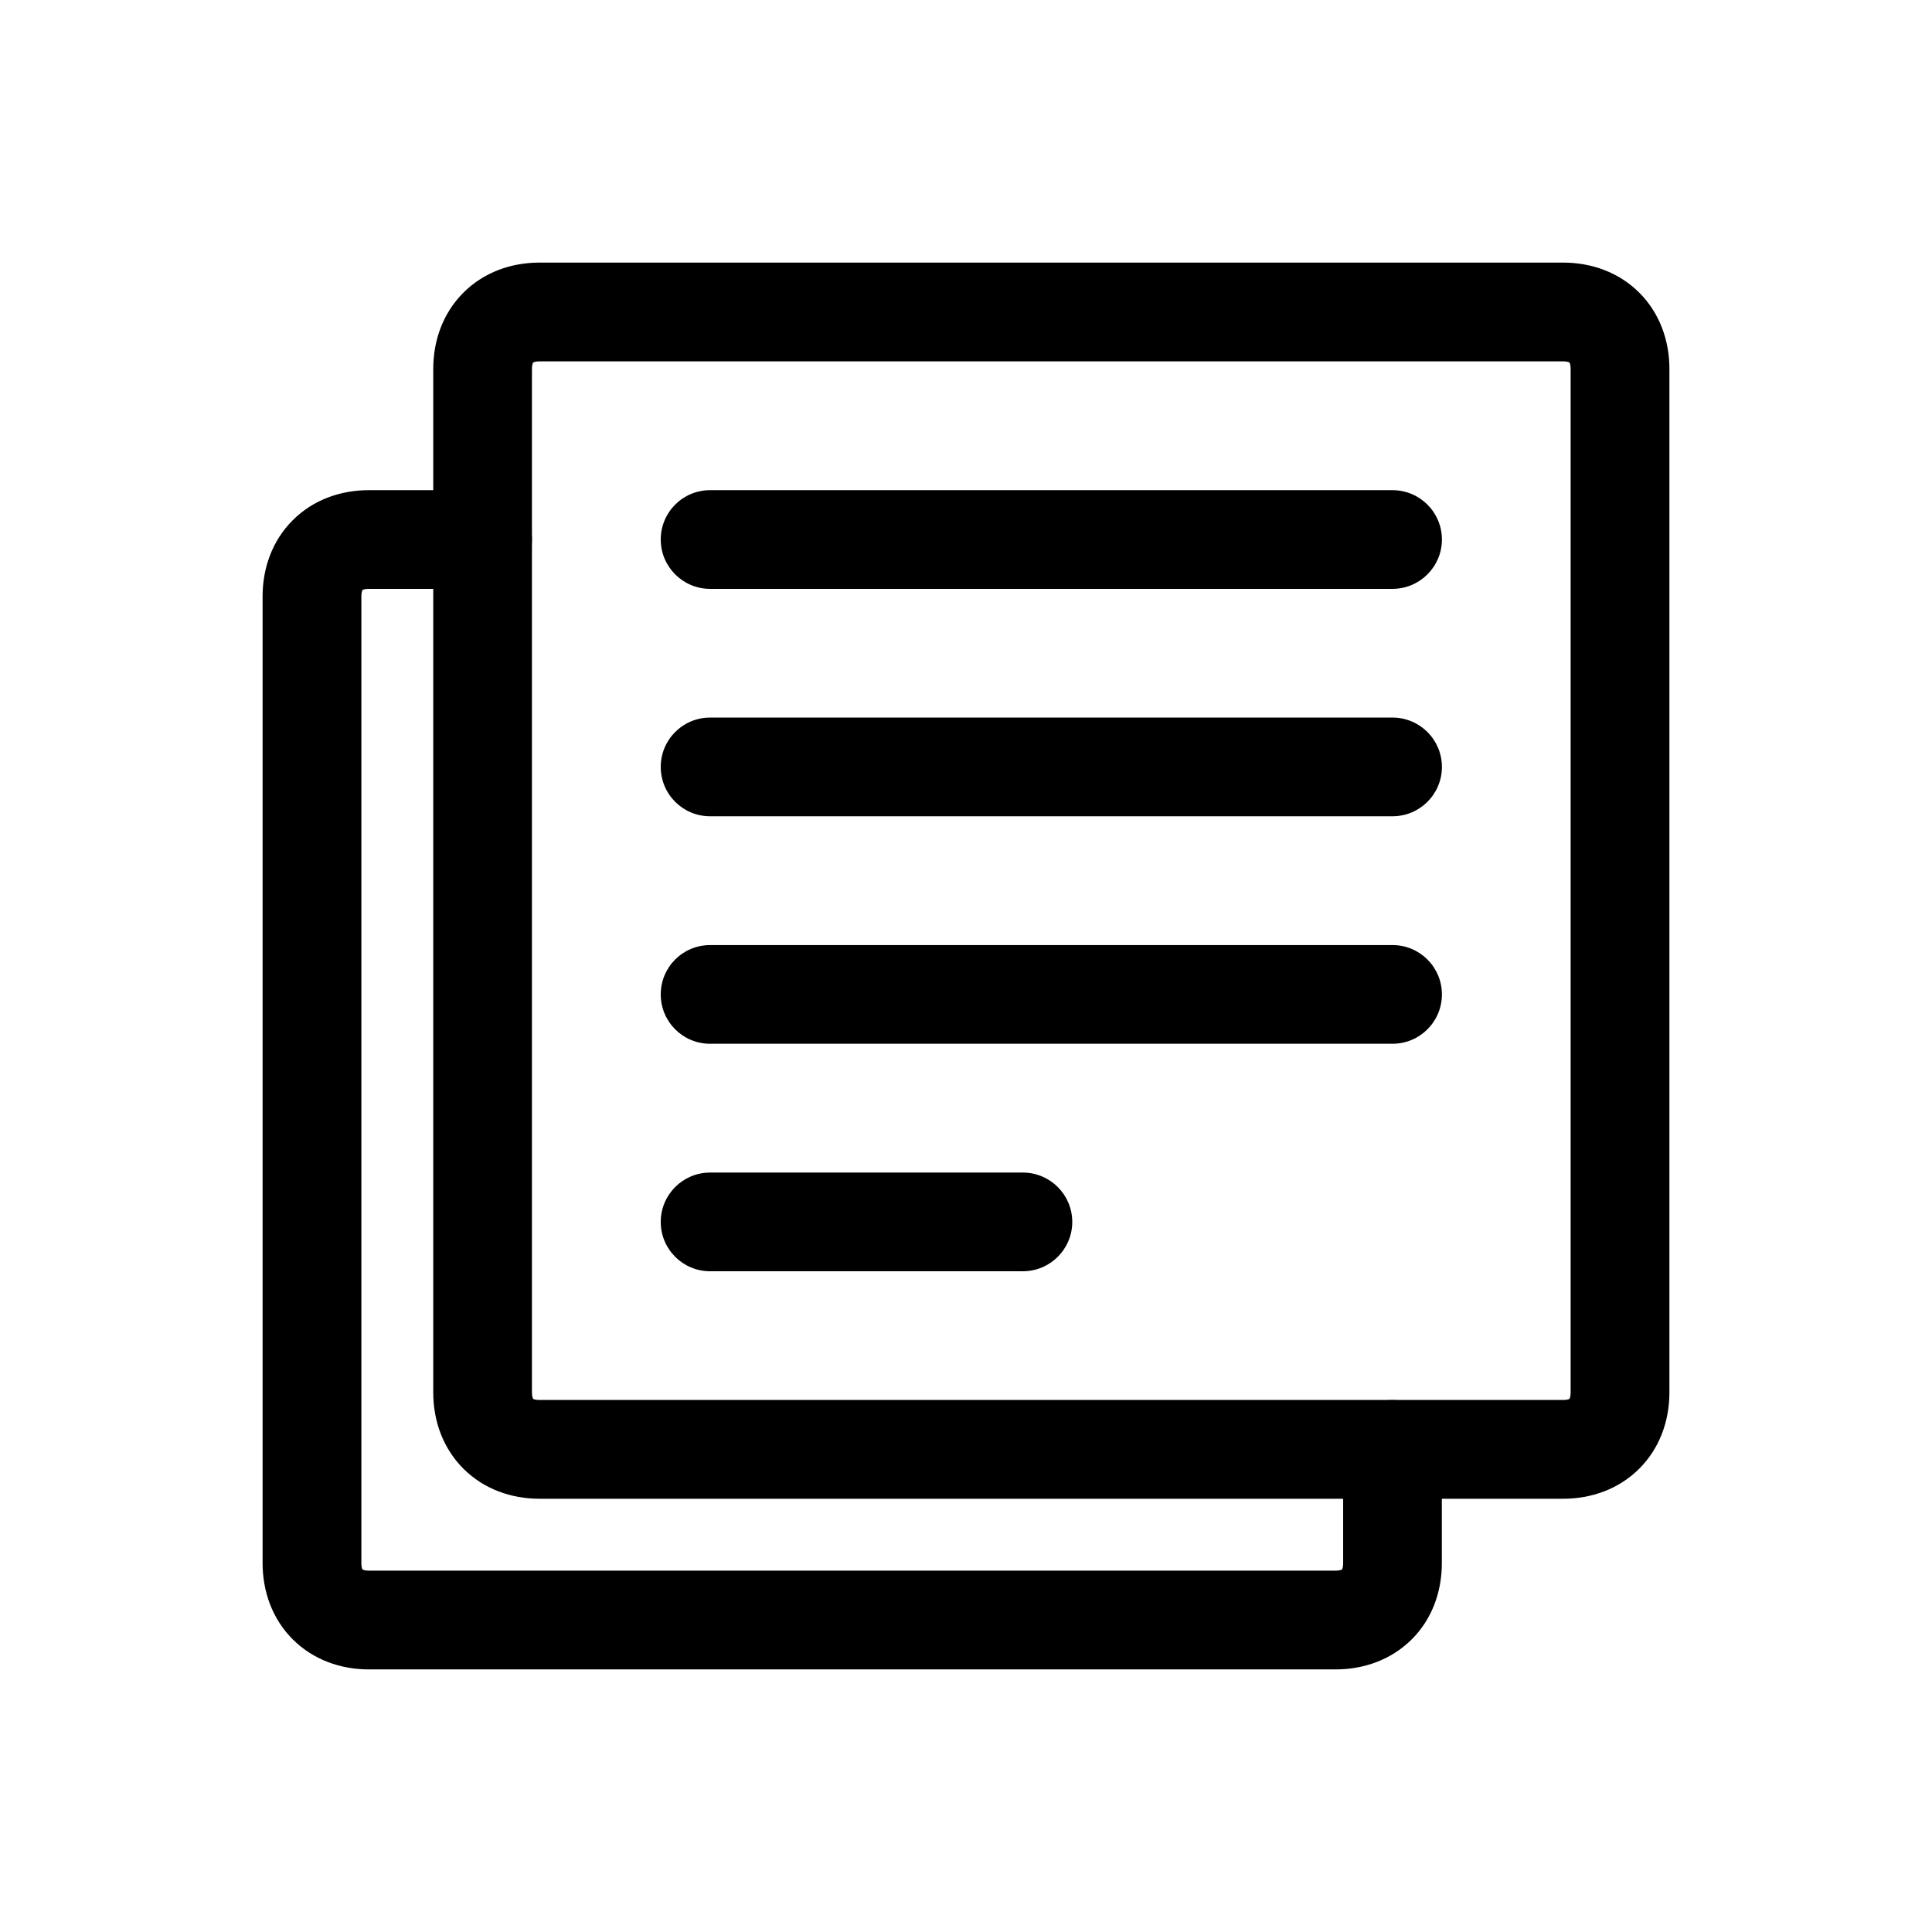
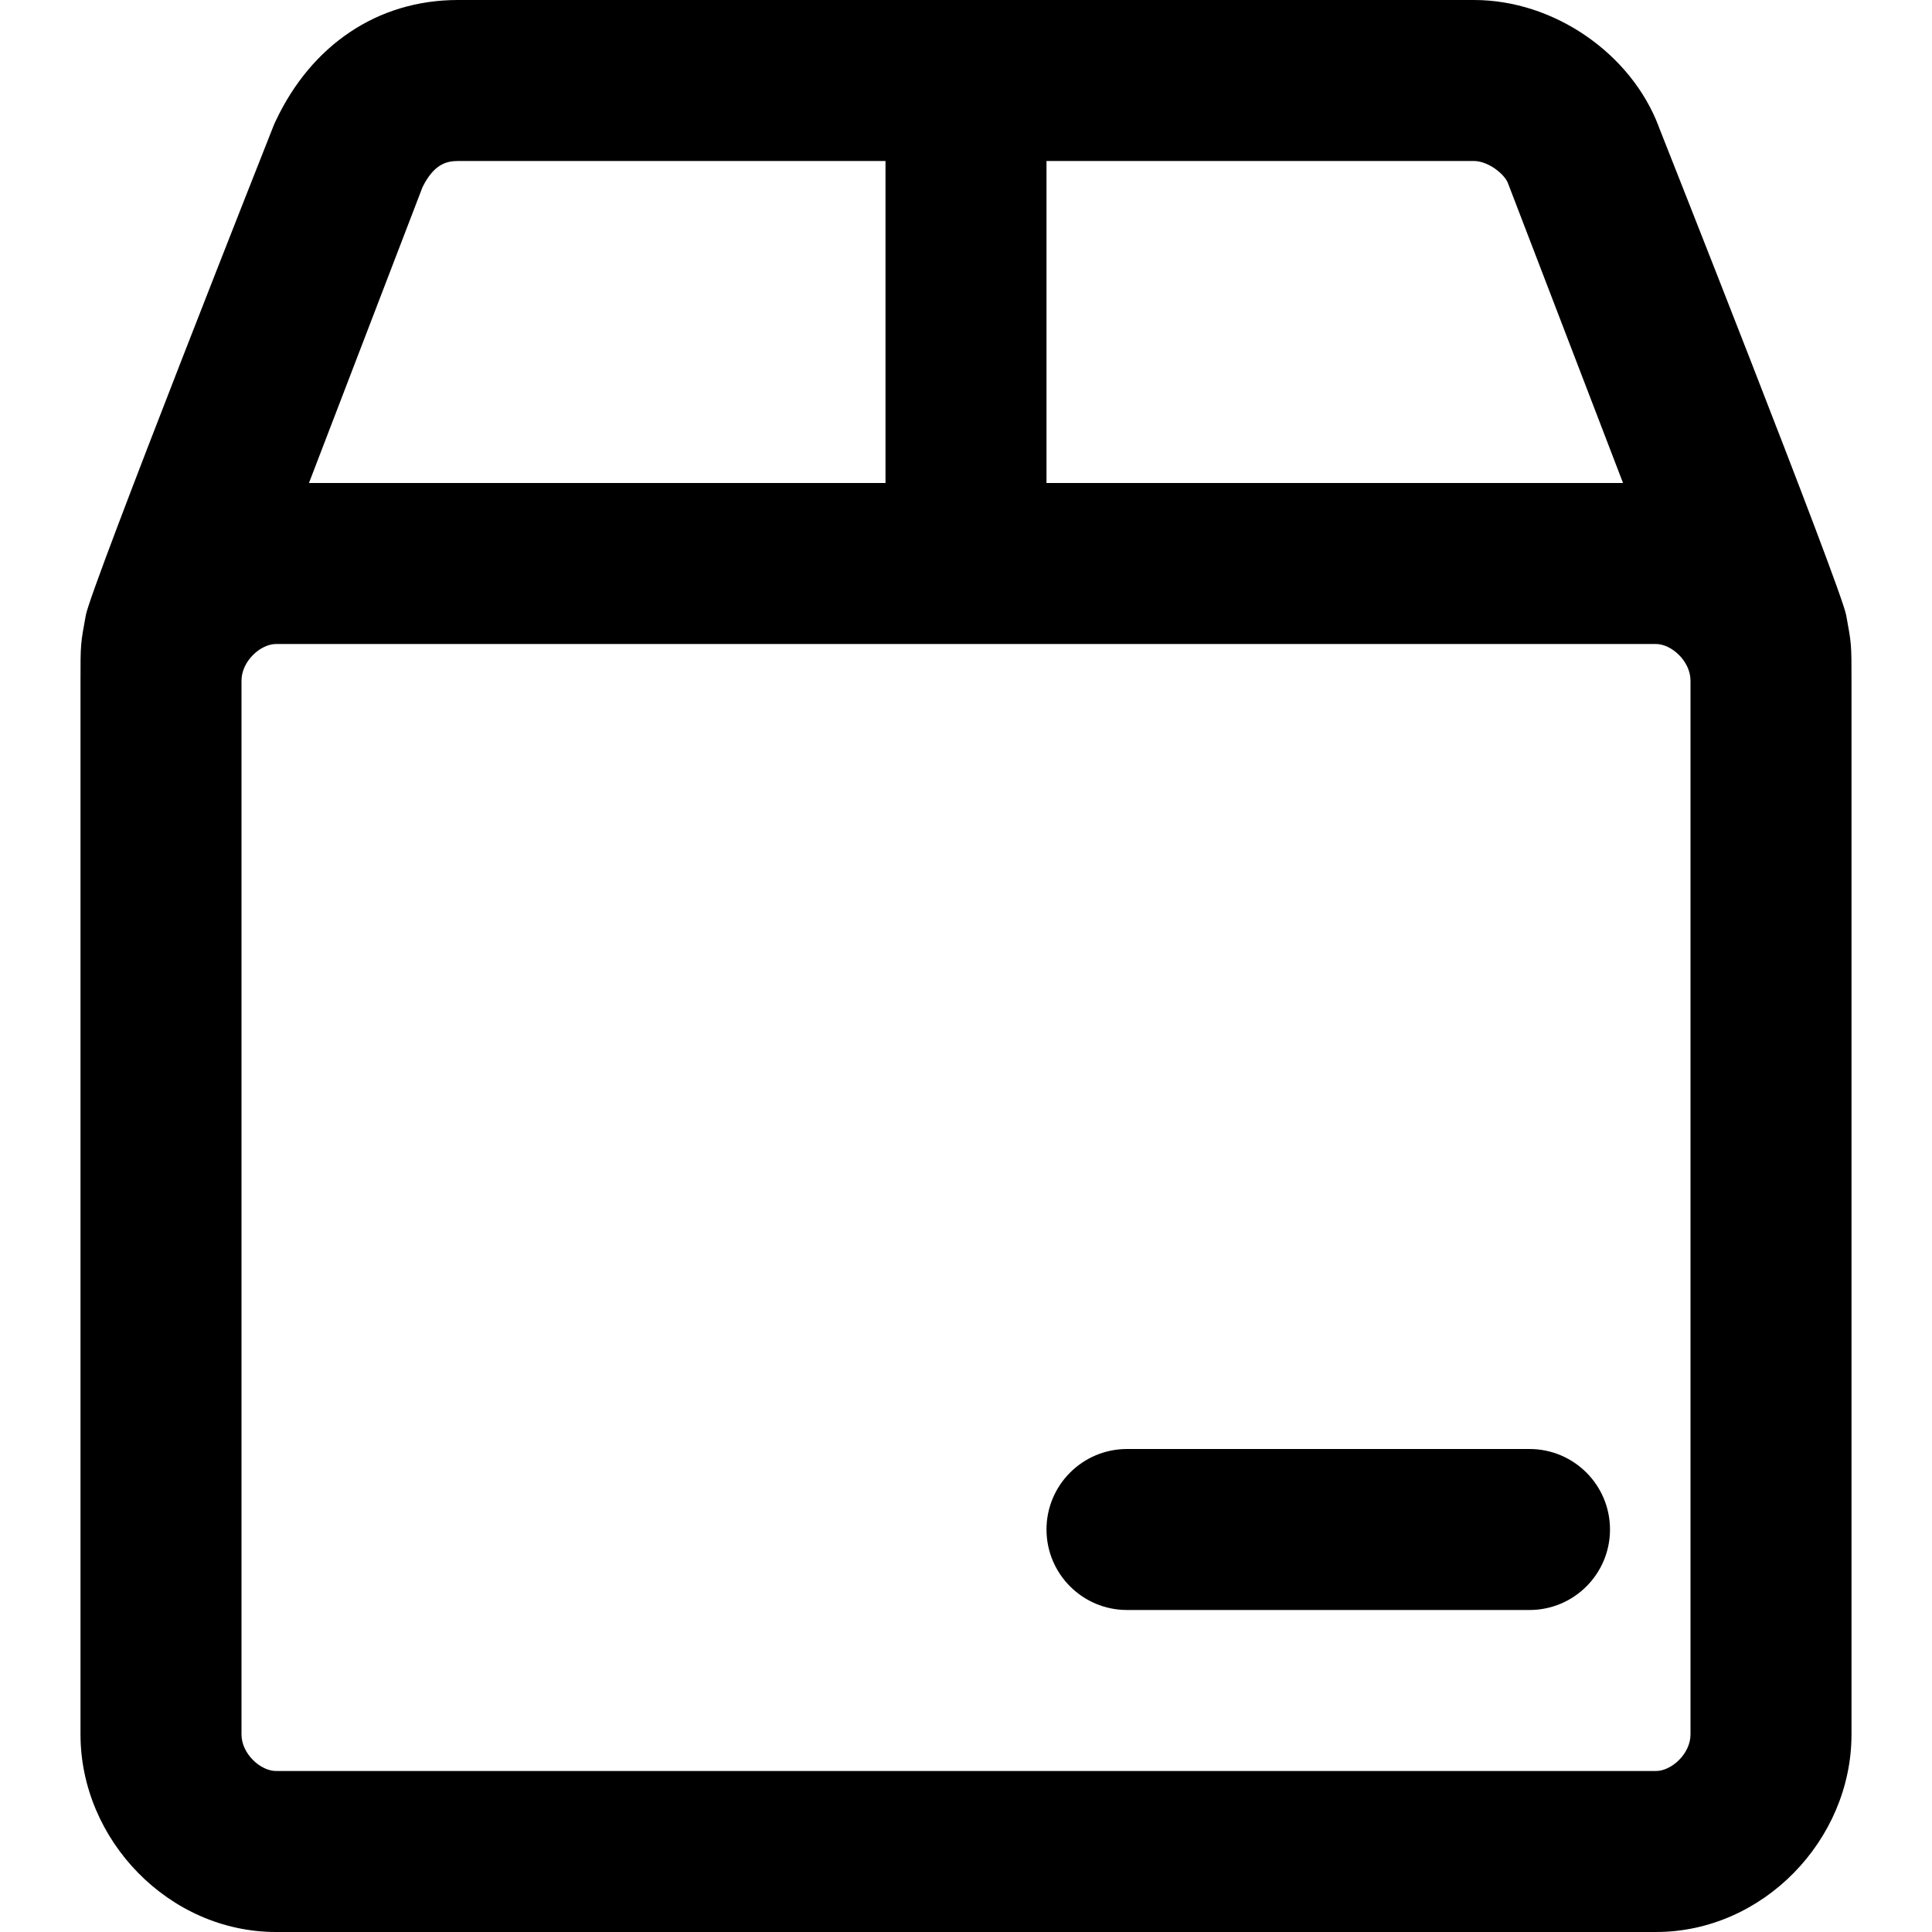
- <svg xmlns="http://www.w3.org/2000/svg" width="100%" height="100%" viewBox="0 0 24 24" version="1.1" xml:space="preserve" style="fill-rule:evenodd;clip-rule:evenodd;stroke-linejoin:round;stroke-miterlimit:1.414;">
-   <path d="M5.756,3.636c0.254,-0.254 0.594,-0.374 0.946,-0.374l12.716,0c0.351,0 0.692,0.12 0.946,0.374c0.254,0.254 0.374,0.595 0.374,0.946l0,12.716c0,0.351 -0.12,0.692 -0.374,0.946c-0.254,0.254 -0.595,0.374 -0.946,0.374l-12.716,0c-0.352,0 -0.692,-0.12 -0.946,-0.374c-0.254,-0.254 -0.374,-0.595 -0.374,-0.946l0,-12.716c0,-0.351 0.12,-0.692 0.374,-0.946Zm0.862,0.877c-0.003,0.01 -0.01,0.031 -0.01,0.069l0,12.716c0,0.038 0.007,0.06 0.01,0.069c0.003,0.006 0.004,0.009 0.005,0.01c0,0 0,0 0,0c0,0 0,0 0,0c0.001,0 0.004,0.002 0.01,0.005c0.009,0.003 0.031,0.009 0.069,0.009l12.716,0c0.038,0 0.059,-0.006 0.069,-0.009c0.009,-0.004 0.011,-0.006 0.01,-0.005c-0.002,0.001 0.001,-0.001 0.004,-0.01c0.004,-0.009 0.01,-0.031 0.01,-0.069l0,-12.716c0,-0.038 -0.006,-0.059 -0.01,-0.069c-0.003,-0.009 -0.006,-0.011 -0.004,-0.01c-0.001,0 -0.004,-0.002 -0.01,-0.004c-0.01,-0.004 -0.031,-0.01 -0.069,-0.01l-12.716,0c-0.038,0 -0.06,0.006 -0.069,0.01c-0.009,0.003 -0.011,0.006 -0.01,0.004c0.001,-0.001 -0.001,0.001 -0.005,0.01Zm12.879,-0.009c0,0 0,0 0,-0.001c0,0.001 0,0.001 0,0.001Z" />
-   <path d="M8.208,6.702c0,-0.339 0.274,-0.613 0.613,-0.613l8.477,0c0.339,0 0.614,0.274 0.614,0.613c0,0.338 -0.275,0.613 -0.614,0.613l-8.477,0c-0.339,0 -0.613,-0.275 -0.613,-0.613Z" />
-   <path d="M8.208,9.527c0,-0.339 0.274,-0.613 0.613,-0.613l8.477,0c0.339,0 0.614,0.274 0.614,0.613c0,0.339 -0.275,0.613 -0.614,0.613l-8.477,0c-0.339,0 -0.613,-0.274 -0.613,-0.613Z" />
-   <path d="M8.208,12.353c0,-0.339 0.274,-0.613 0.613,-0.613l8.477,0c0.339,0 0.614,0.274 0.614,0.613c0,0.339 -0.275,0.613 -0.614,0.613l-8.477,0c-0.339,0 -0.613,-0.274 -0.613,-0.613Z" />
-   <path d="M8.208,15.179c0,-0.338 0.274,-0.613 0.613,-0.613l3.885,0c0.339,0 0.614,0.275 0.614,0.613c0,0.339 -0.275,0.613 -0.614,0.613l-3.885,0c-0.339,0 -0.613,-0.274 -0.613,-0.613Z" />
-   <path d="M3.636,6.463c0.254,-0.255 0.595,-0.374 0.946,-0.374l1.413,0c0.339,0 0.613,0.274 0.613,0.613c0,0.338 -0.274,0.613 -0.613,0.613l-1.413,0c-0.038,0 -0.059,0.006 -0.069,0.01c-0.009,0.003 -0.011,0.006 -0.01,0.005c0.002,-0.001 -0.001,0 -0.004,0.009c-0.004,0.01 -0.01,0.032 -0.01,0.069l0,12.01c0,0.038 0.006,0.06 0.01,0.069c0.003,0.009 0.006,0.011 0.004,0.01c-0.001,-0.001 0.001,0.001 0.01,0.004c0.01,0.004 0.031,0.01 0.069,0.01l12.01,0c0.037,0 0.059,-0.006 0.069,-0.01c0.009,-0.003 0.011,-0.005 0.009,-0.004c-0.001,0.001 0.002,-0.001 0.005,-0.01c0.004,-0.009 0.01,-0.031 0.01,-0.069l0,-1.413c0,-0.339 0.275,-0.613 0.613,-0.613c0.339,0 0.613,0.274 0.613,0.613l0,1.413c0,0.351 -0.119,0.692 -0.373,0.946c-0.255,0.254 -0.595,0.374 -0.946,0.374l-12.01,0c-0.351,0 -0.692,-0.12 -0.946,-0.374c-0.254,-0.254 -0.374,-0.595 -0.374,-0.946l0,-12.01c0,-0.351 0.12,-0.691 0.374,-0.945Z" />
+ <svg xmlns="http://www.w3.org/2000/svg" width="24" height="24" viewBox="0 0 24 24">
+   <path d="M3.426 1.5C3.865 0.569 4.681 0 5.689 0H18.311C19.306 0 20.262 0.666 20.605 1.571L20.605 1.573C20.605 1.573 22.867 7.284 22.934 7.642C23 8 23 8 23 8.455V21.546C23 22.856 21.902 24 20.571 24H3.429C2.097 24 1 22.856 1 21.546V8.455C1 8 1 8 1.066 7.642C1.133 7.284 3.396 1.568 3.396 1.568C3.405 1.545 3.415 1.522 3.426 1.5ZM3.838 6H11V2H5.689C5.538 2 5.388 2.046 5.249 2.324L3.838 6ZM13 2V6H20.162L18.736 2.285L18.734 2.279C18.688 2.156 18.48 2 18.311 2H13ZM3.429 8C3.236 8 3 8.214 3 8.455V21.546C3 21.786 3.236 22 3.429 22H20.571C20.764 22 21 21.786 21 21.546V8.455C21 8.214 20.764 8 20.571 8H3.429ZM13 19C13 18.448 13.448 18 14 18H19C19.552 18 20 18.448 20 19C20 19.552 19.552 20 19 20H14C13.448 20 13 19.552 13 19Z" fill="#000" />
</svg>
